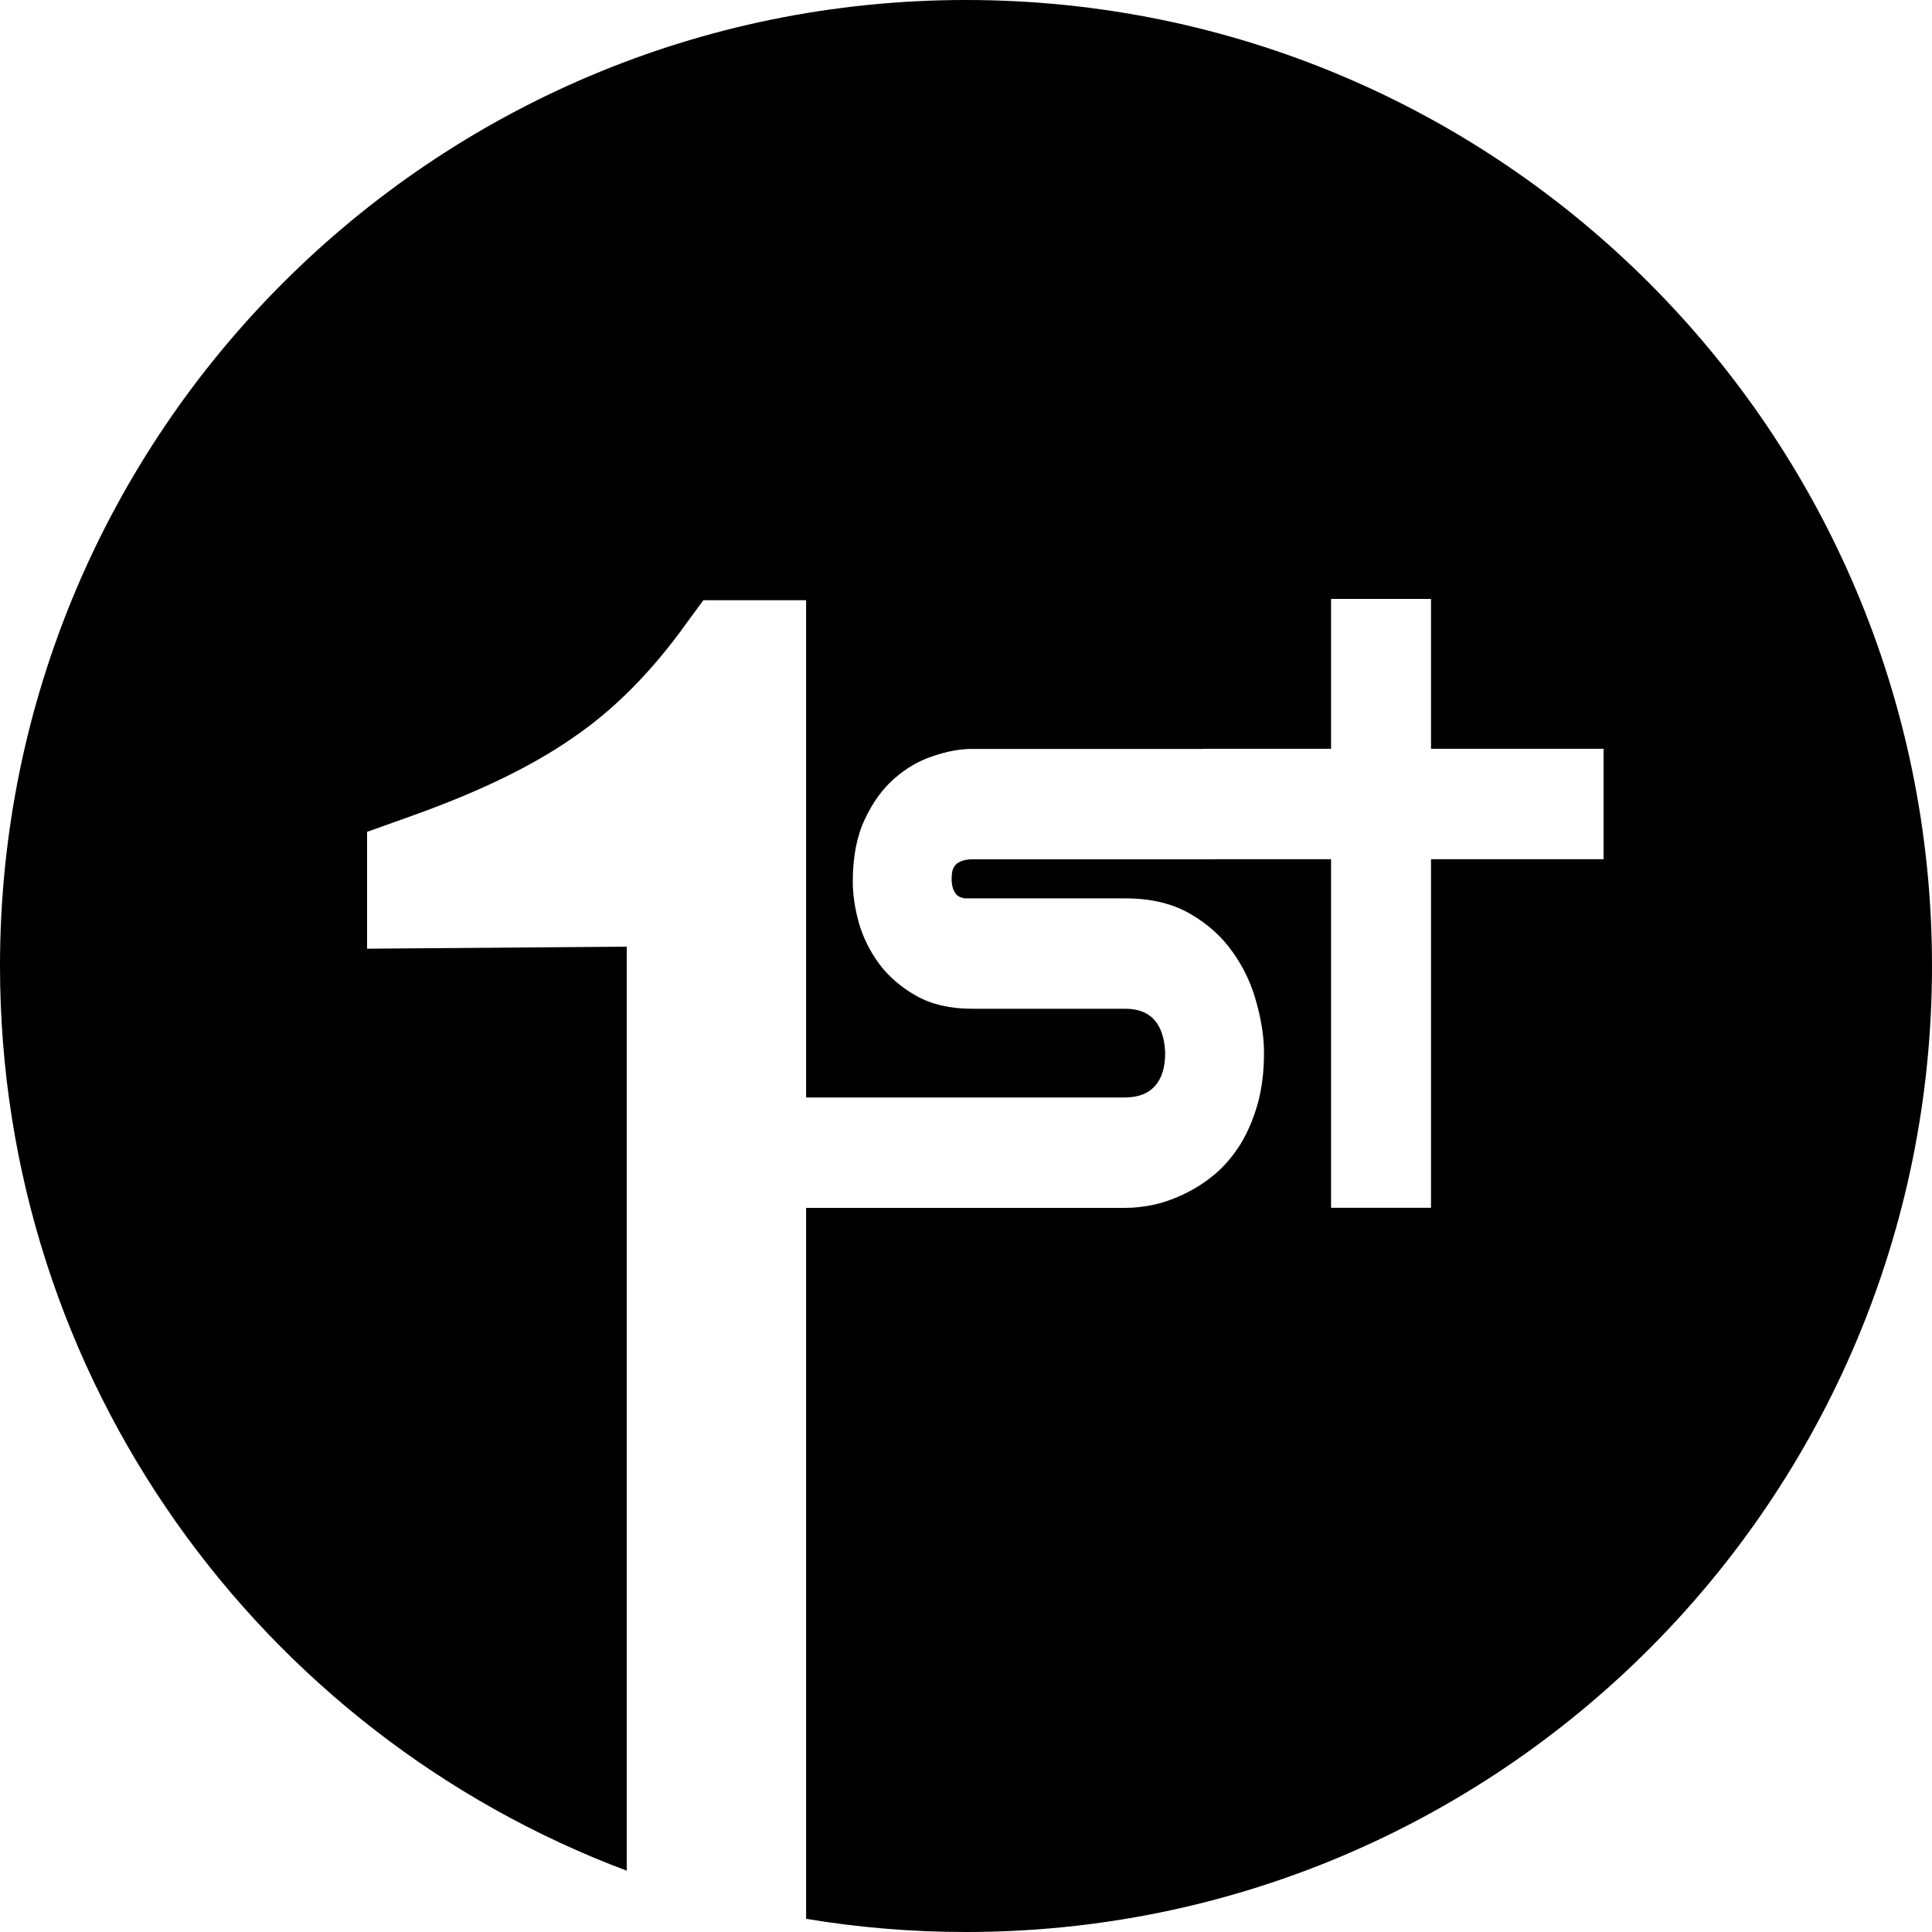
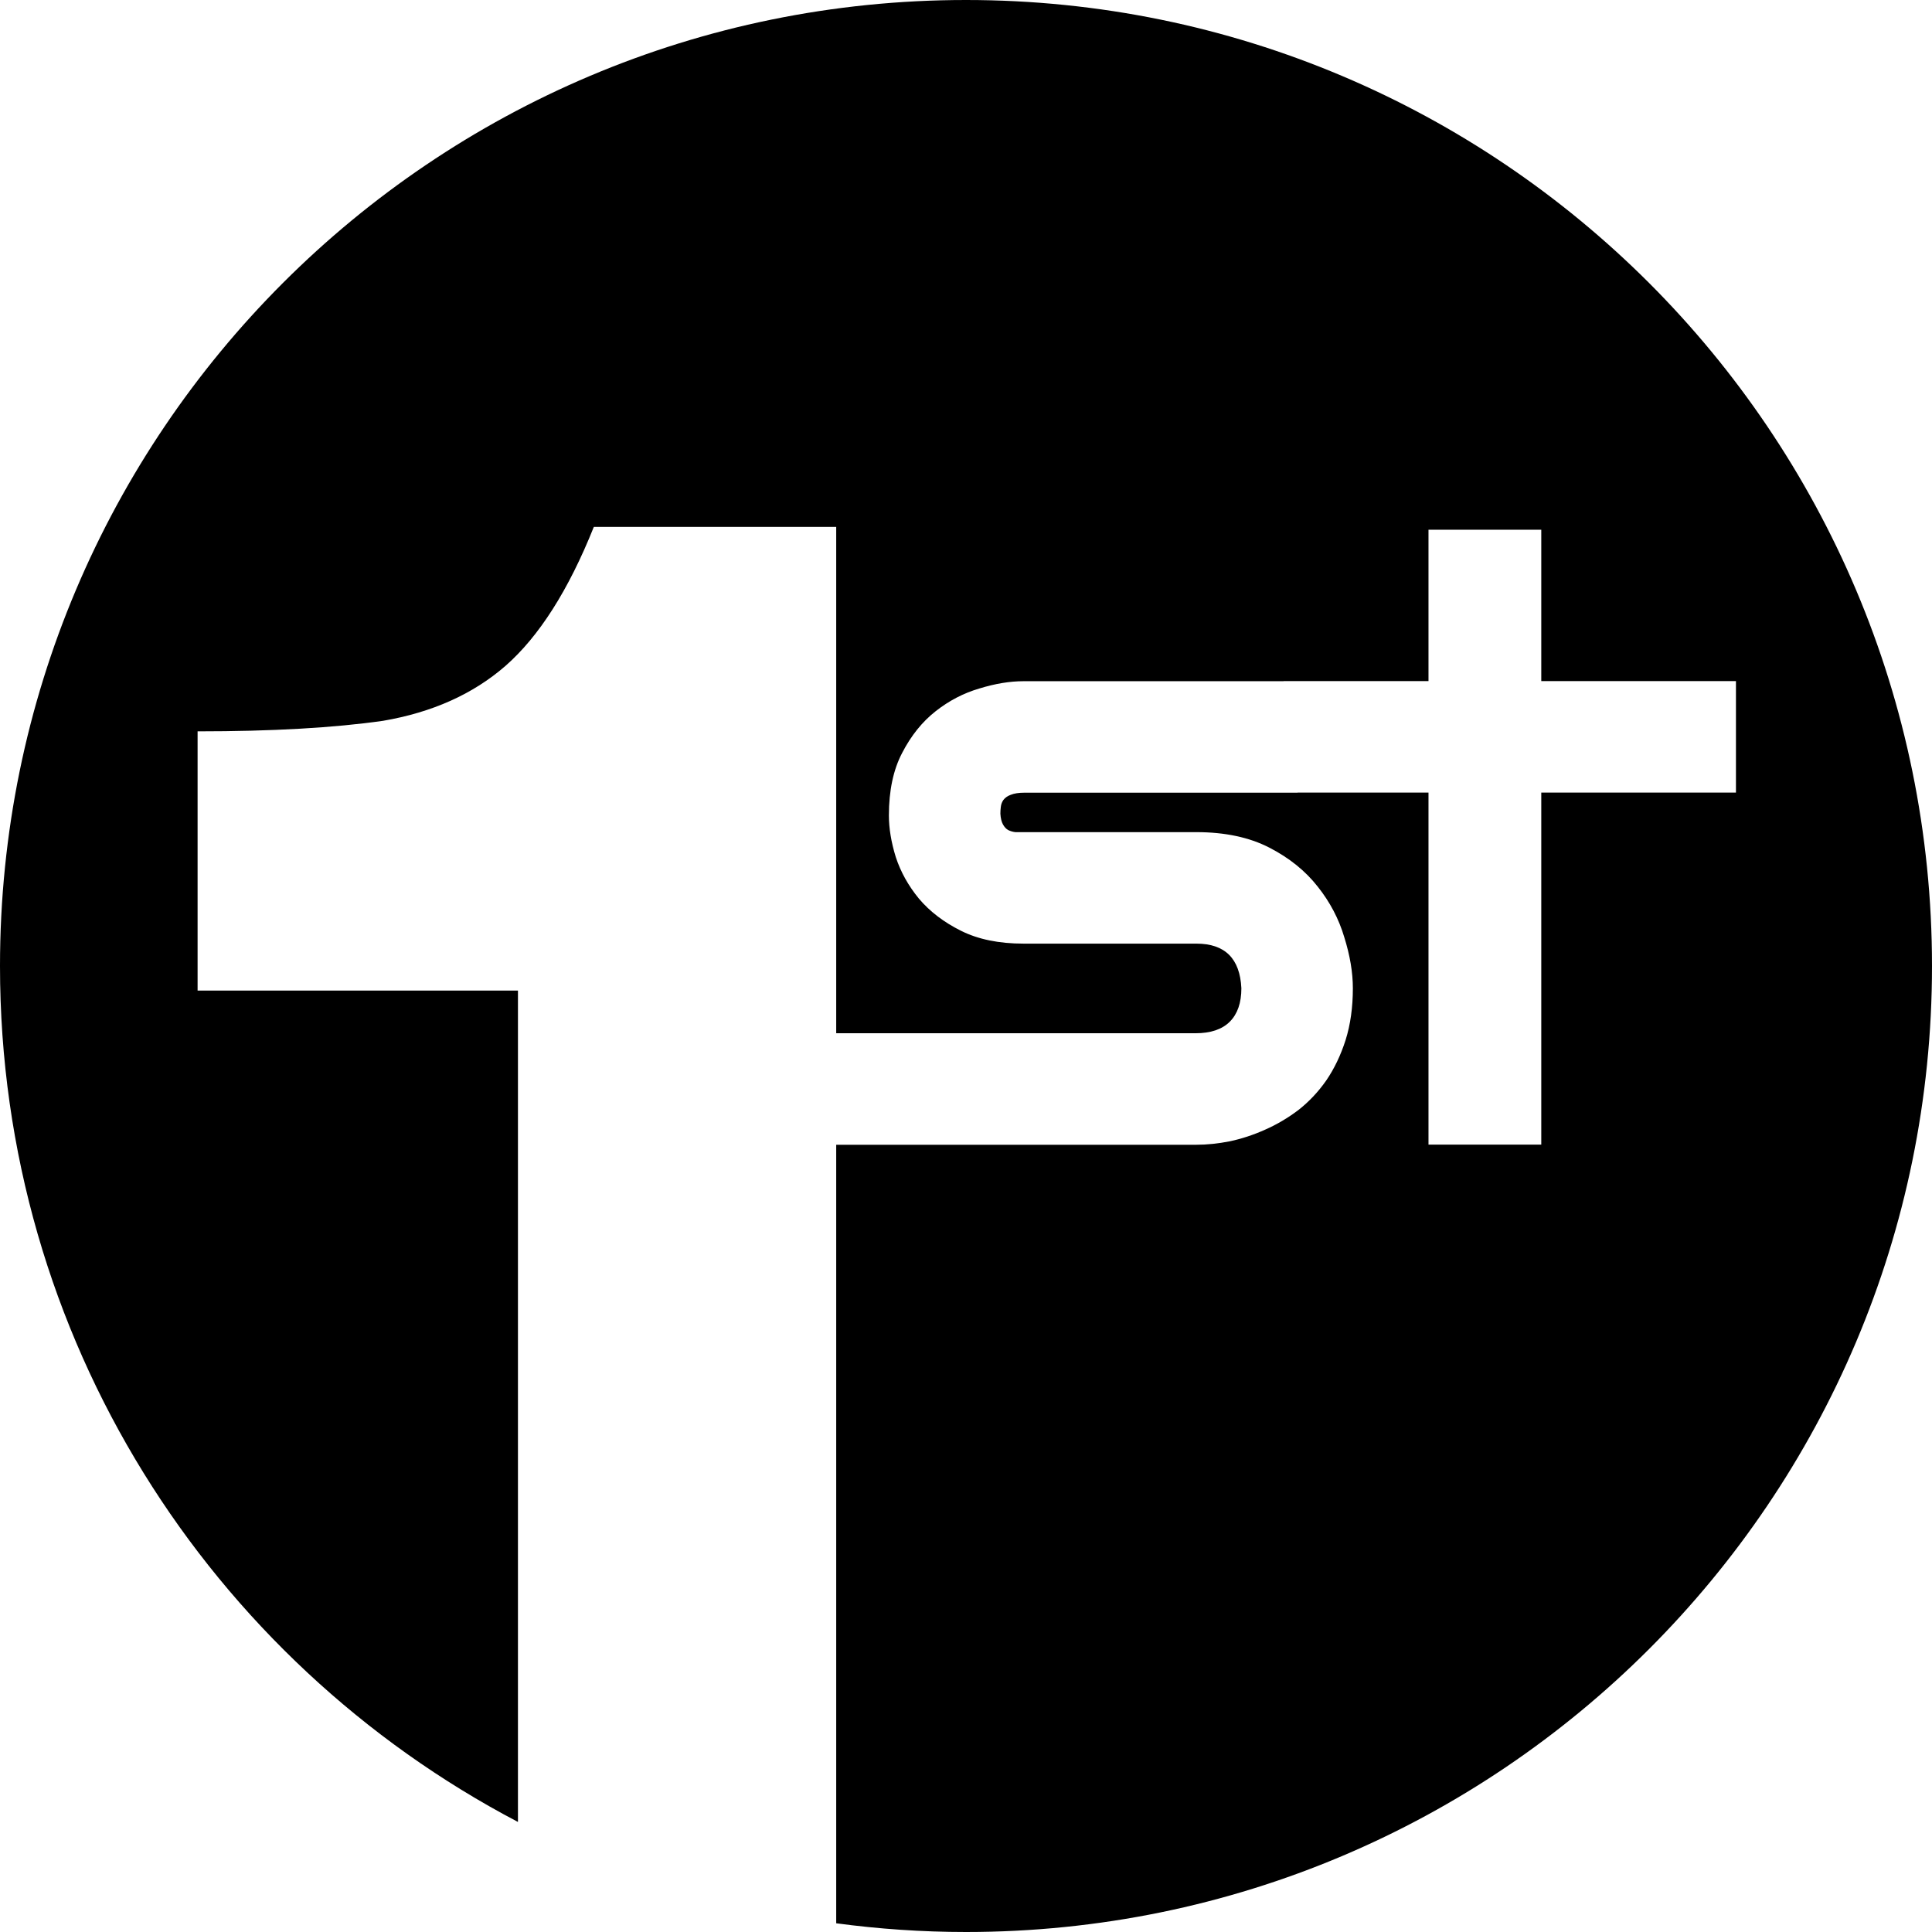
- <svg xmlns="http://www.w3.org/2000/svg" width="100" height="100" viewBox="0 0 100 100" fill="none">
-   <path d="M50 0C77.614 0 100 22.386 100 50C100 77.614 77.614 100 50 100C47.181 100 44.416 99.766 41.724 99.317V62.52H58.245C58.73 62.52 59.242 62.461 59.779 62.344C60.33 62.212 60.868 62.015 61.393 61.751C61.93 61.487 62.442 61.149 62.927 60.739C63.412 60.315 63.838 59.809 64.205 59.224C64.572 58.623 64.868 57.934 65.091 57.157C65.314 56.366 65.425 55.48 65.425 54.498C65.425 53.692 65.293 52.82 65.031 51.883C64.782 50.945 64.375 50.081 63.812 49.29C63.248 48.484 62.507 47.817 61.589 47.29C60.671 46.763 59.556 46.499 58.245 46.499H49.943C49.825 46.484 49.713 46.447 49.608 46.389C49.517 46.33 49.438 46.235 49.373 46.103C49.307 45.972 49.268 45.788 49.255 45.554C49.255 45.437 49.261 45.319 49.274 45.202C49.288 45.07 49.327 44.953 49.393 44.851C49.471 44.734 49.583 44.645 49.727 44.587C49.884 44.514 50.094 44.478 50.356 44.477H62.888V44.472H68.895V62.515H74.069V44.472H83V38.758H74.069V31H68.895V38.758H62.246V38.764H50.316C49.687 38.764 49.012 38.888 48.291 39.137C47.57 39.371 46.901 39.76 46.284 40.302C45.668 40.844 45.157 41.555 44.75 42.434C44.344 43.298 44.14 44.367 44.14 45.642C44.14 46.301 44.245 47.012 44.455 47.773C44.678 48.535 45.032 49.246 45.517 49.905C46.015 50.564 46.658 51.114 47.444 51.554C48.231 51.993 49.189 52.213 50.316 52.213H58.245C59.556 52.213 60.245 52.975 60.31 54.498C60.31 55.245 60.133 55.817 59.779 56.213C59.425 56.608 58.9 56.806 58.205 56.806H41.724V31.067H36.405L35.534 32.255C33.729 34.775 31.764 36.756 29.637 38.196C27.574 39.636 24.834 40.968 21.418 42.192L19 43.057V49.105L32.44 48.998V96.827C13.488 89.717 0 71.434 0 50C0 22.386 22.386 0 50 0Z" fill="black" />
+ <svg xmlns="http://www.w3.org/2000/svg" width="88" height="88" viewBox="0 0 88 88" fill="none">
+   <path d="M44 0C68.3 0 88 19.7 88 44C88 68.3 68.3 88 44 88C41.995 88 40.022 87.862 38.088 87.603V52.142H54.492C54.974 52.142 55.482 52.09 56.016 51.985C56.562 51.868 57.096 51.692 57.617 51.458C58.151 51.224 58.659 50.924 59.141 50.56C59.622 50.182 60.046 49.733 60.41 49.212C60.775 48.678 61.068 48.066 61.289 47.376C61.51 46.673 61.621 45.885 61.621 45.013C61.621 44.297 61.491 43.522 61.23 42.688C60.983 41.855 60.579 41.087 60.02 40.384C59.46 39.668 58.724 39.075 57.812 38.606C56.901 38.138 55.794 37.903 54.492 37.903H46.25C46.133 37.89 46.022 37.858 45.918 37.806C45.827 37.754 45.749 37.669 45.684 37.552C45.618 37.435 45.579 37.272 45.566 37.063C45.566 36.959 45.573 36.855 45.586 36.751C45.599 36.634 45.638 36.53 45.703 36.438C45.781 36.334 45.892 36.256 46.035 36.204C46.191 36.139 46.4 36.106 46.66 36.106H59.102V36.102H65.066V52.137H70.203V36.102H79.07V31.023H70.203V24.128H65.066V31.023H58.465V31.028H46.621C45.996 31.028 45.325 31.139 44.609 31.36C43.893 31.569 43.229 31.914 42.617 32.395C42.005 32.877 41.497 33.509 41.094 34.29C40.69 35.058 40.488 36.009 40.488 37.142C40.488 37.727 40.592 38.359 40.801 39.036C41.022 39.713 41.374 40.345 41.855 40.931C42.35 41.517 42.988 42.005 43.77 42.395C44.551 42.786 45.501 42.981 46.621 42.981H54.492C55.794 42.981 56.478 43.658 56.543 45.013C56.543 45.677 56.367 46.185 56.016 46.536C55.664 46.888 55.143 47.063 54.453 47.063H38.088V24H27.048C25.896 26.88 24.552 28.992 23.017 30.336C21.545 31.616 19.688 32.448 17.448 32.832C15.208 33.152 12.392 33.312 9 33.312V45.12H23.592V82.987C9.568 75.631 0 60.934 0 44C0 19.7 19.7 0 44 0Z" fill="black" />
</svg>
